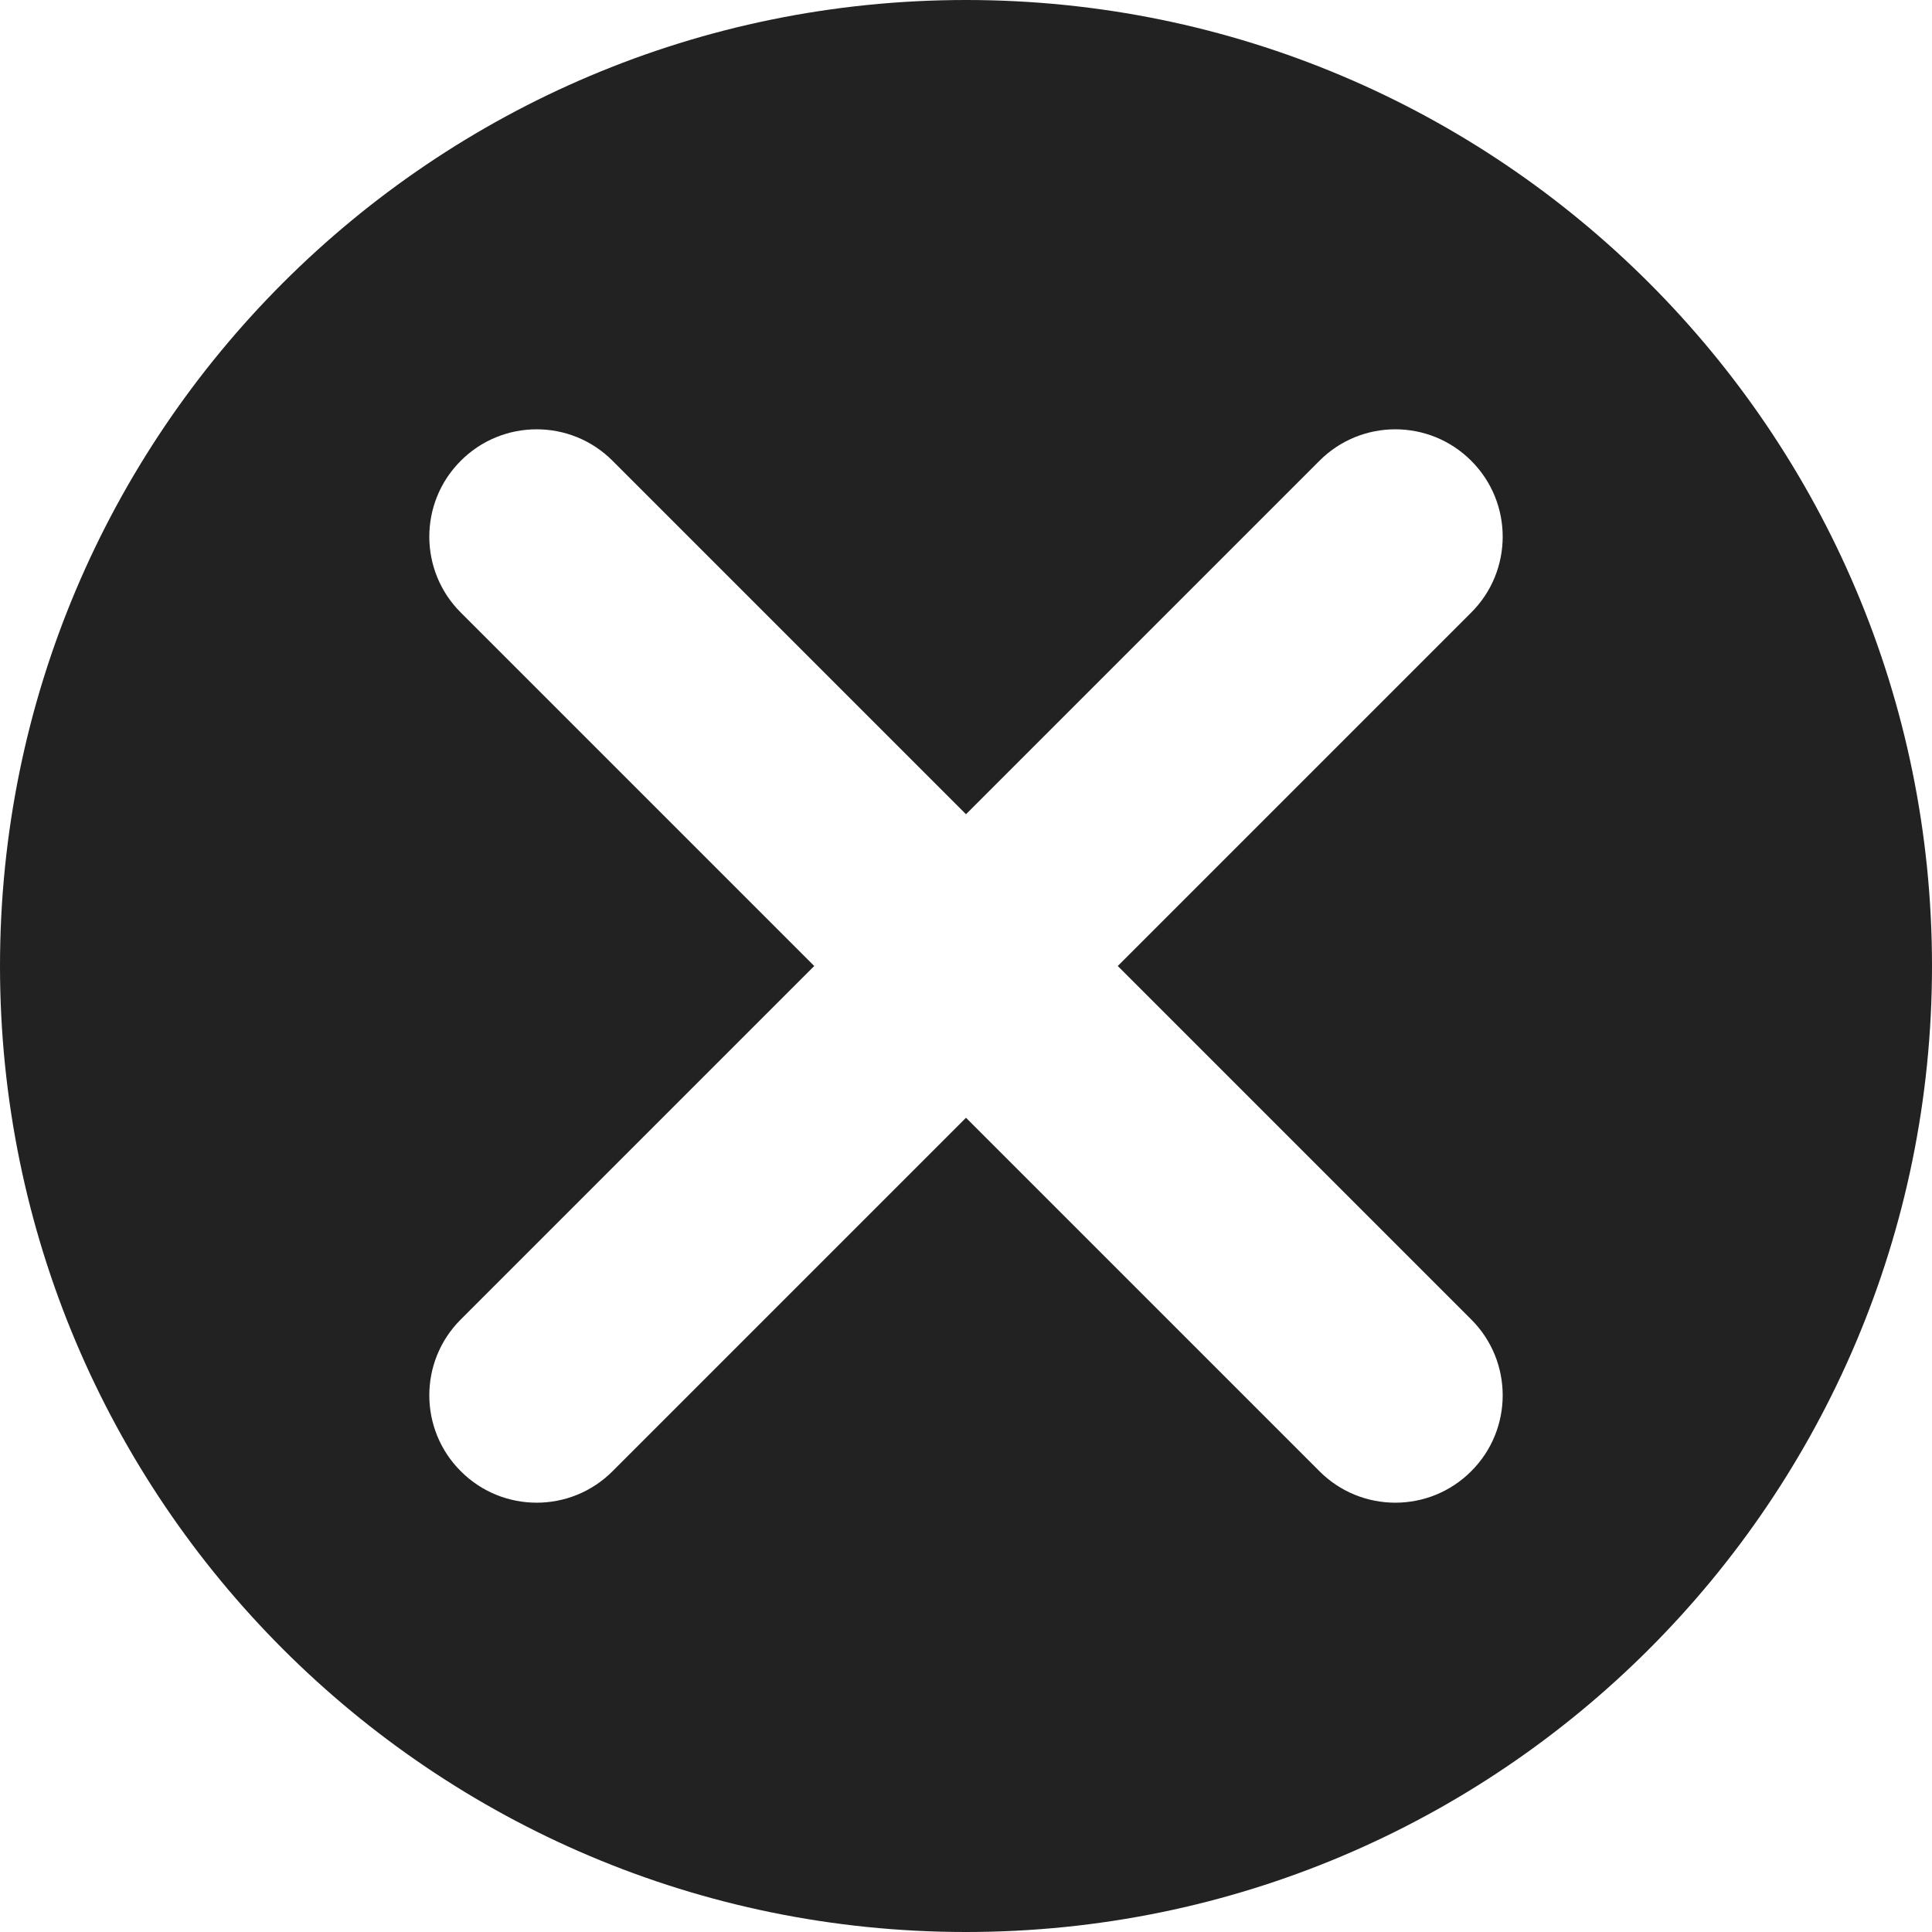
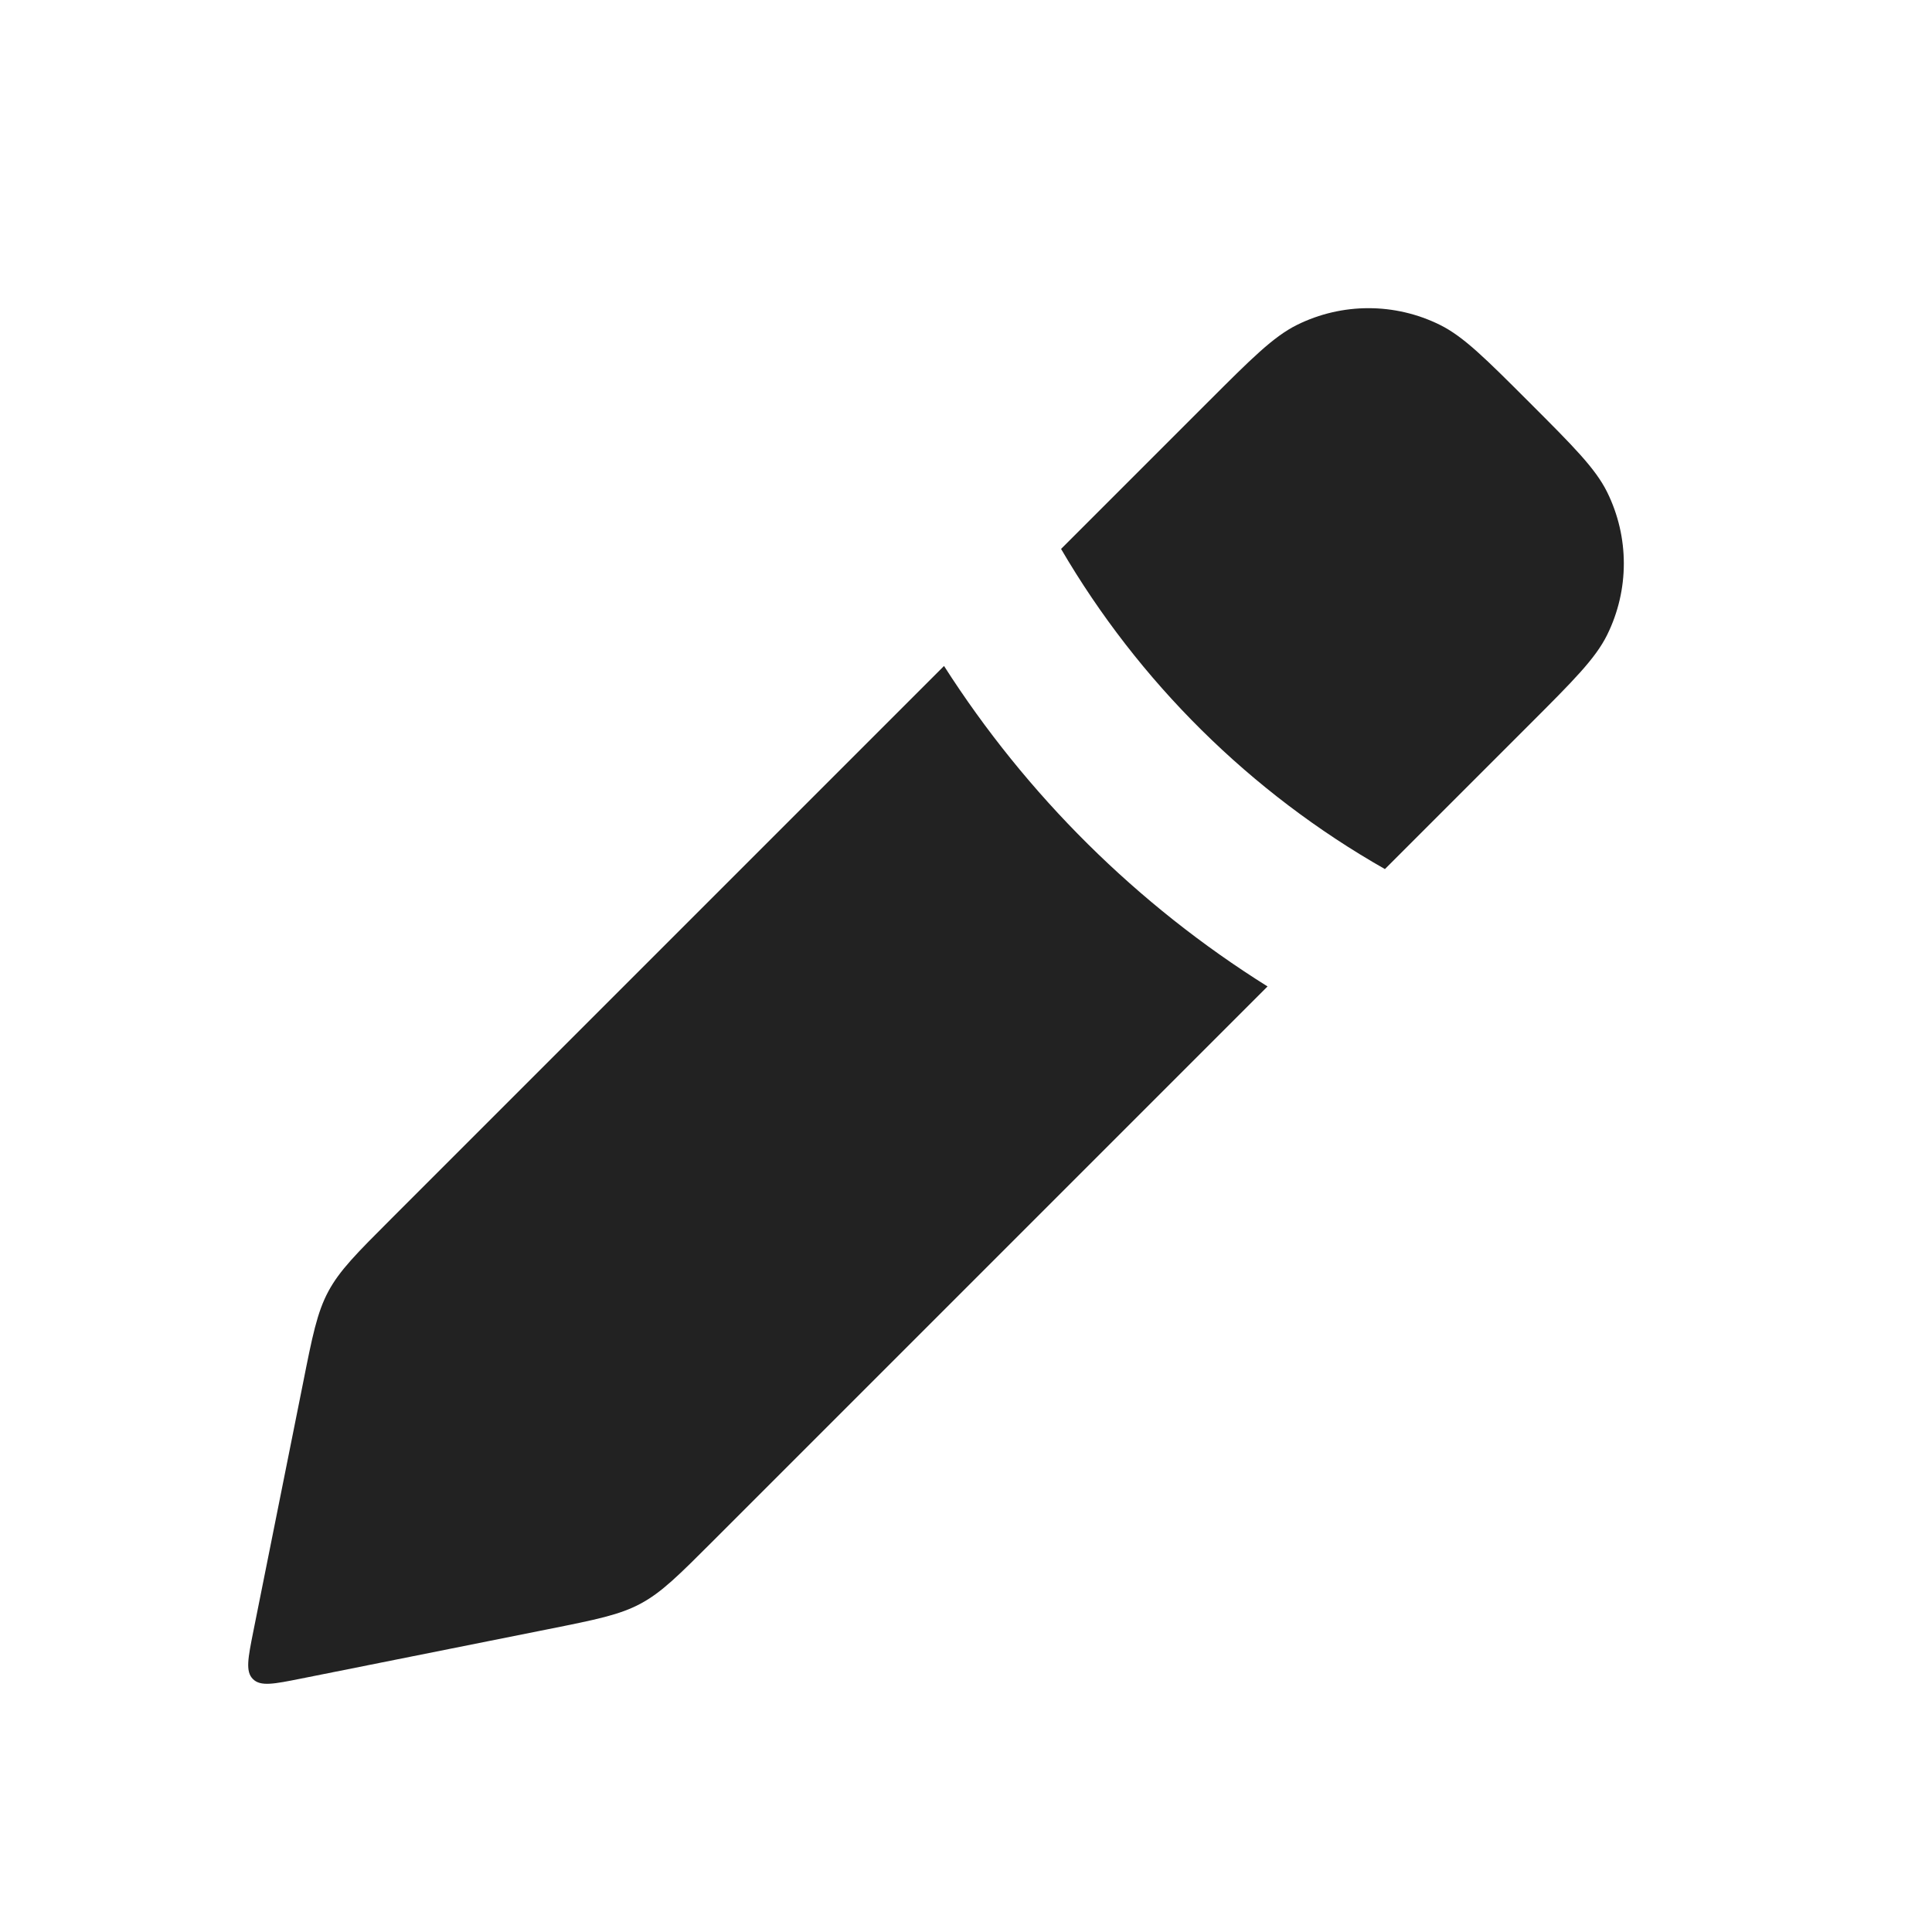
- <svg xmlns="http://www.w3.org/2000/svg" width="18" height="18" viewBox="0 0 18 18" fill="none">
-   <path fill-rule="evenodd" clip-rule="evenodd" d="M18 9C18 13.971 13.971 18 9 18C4.029 18 0 13.971 0 9C0 4.029 4.029 0 9 0C13.971 0 18 4.029 18 9ZM4.293 13.707C3.902 13.317 3.902 12.683 4.293 12.293L7.586 9L4.293 5.707C3.902 5.317 3.902 4.683 4.293 4.293C4.683 3.902 5.317 3.902 5.707 4.293L9 7.586L12.293 4.293C12.683 3.902 13.317 3.902 13.707 4.293C14.098 4.683 14.098 5.317 13.707 5.707L10.414 9L13.707 12.293C14.098 12.683 14.098 13.317 13.707 13.707C13.317 14.098 12.683 14.098 12.293 13.707L9 10.414L5.707 13.707C5.317 14.098 4.683 14.098 4.293 13.707Z" fill="#222222" />
+ <svg xmlns="http://www.w3.org/2000/svg" width="24" height="24" viewBox="0 0 24 24" fill="none">
+   <path fill-rule="evenodd" clip-rule="evenodd" d="M17.204 10.796L19 9C19.545 8.455 19.818 8.182 19.964 7.888C20.241 7.328 20.241 6.672 19.964 6.112C19.818 5.818 19.545 5.545 19 5C18.455 4.455 18.182 4.182 17.888 4.036C17.328 3.759 16.672 3.759 16.112 4.036C15.818 4.182 15.545 4.455 15 5L13.181 6.819C14.145 8.469 15.531 9.845 17.204 10.796ZM11.727 8.273L4.856 15.144C4.431 15.569 4.219 15.781 4.079 16.042C3.939 16.303 3.88 16.598 3.763 17.188L3.147 20.265C3.081 20.597 3.047 20.764 3.142 20.858C3.237 20.953 3.403 20.919 3.735 20.853L6.812 20.238C7.402 20.12 7.697 20.061 7.958 19.921C8.219 19.781 8.431 19.569 8.856 19.144L15.746 12.254C14.124 11.239 12.752 9.876 11.727 8.273Z" fill="#222222" />
</svg>
